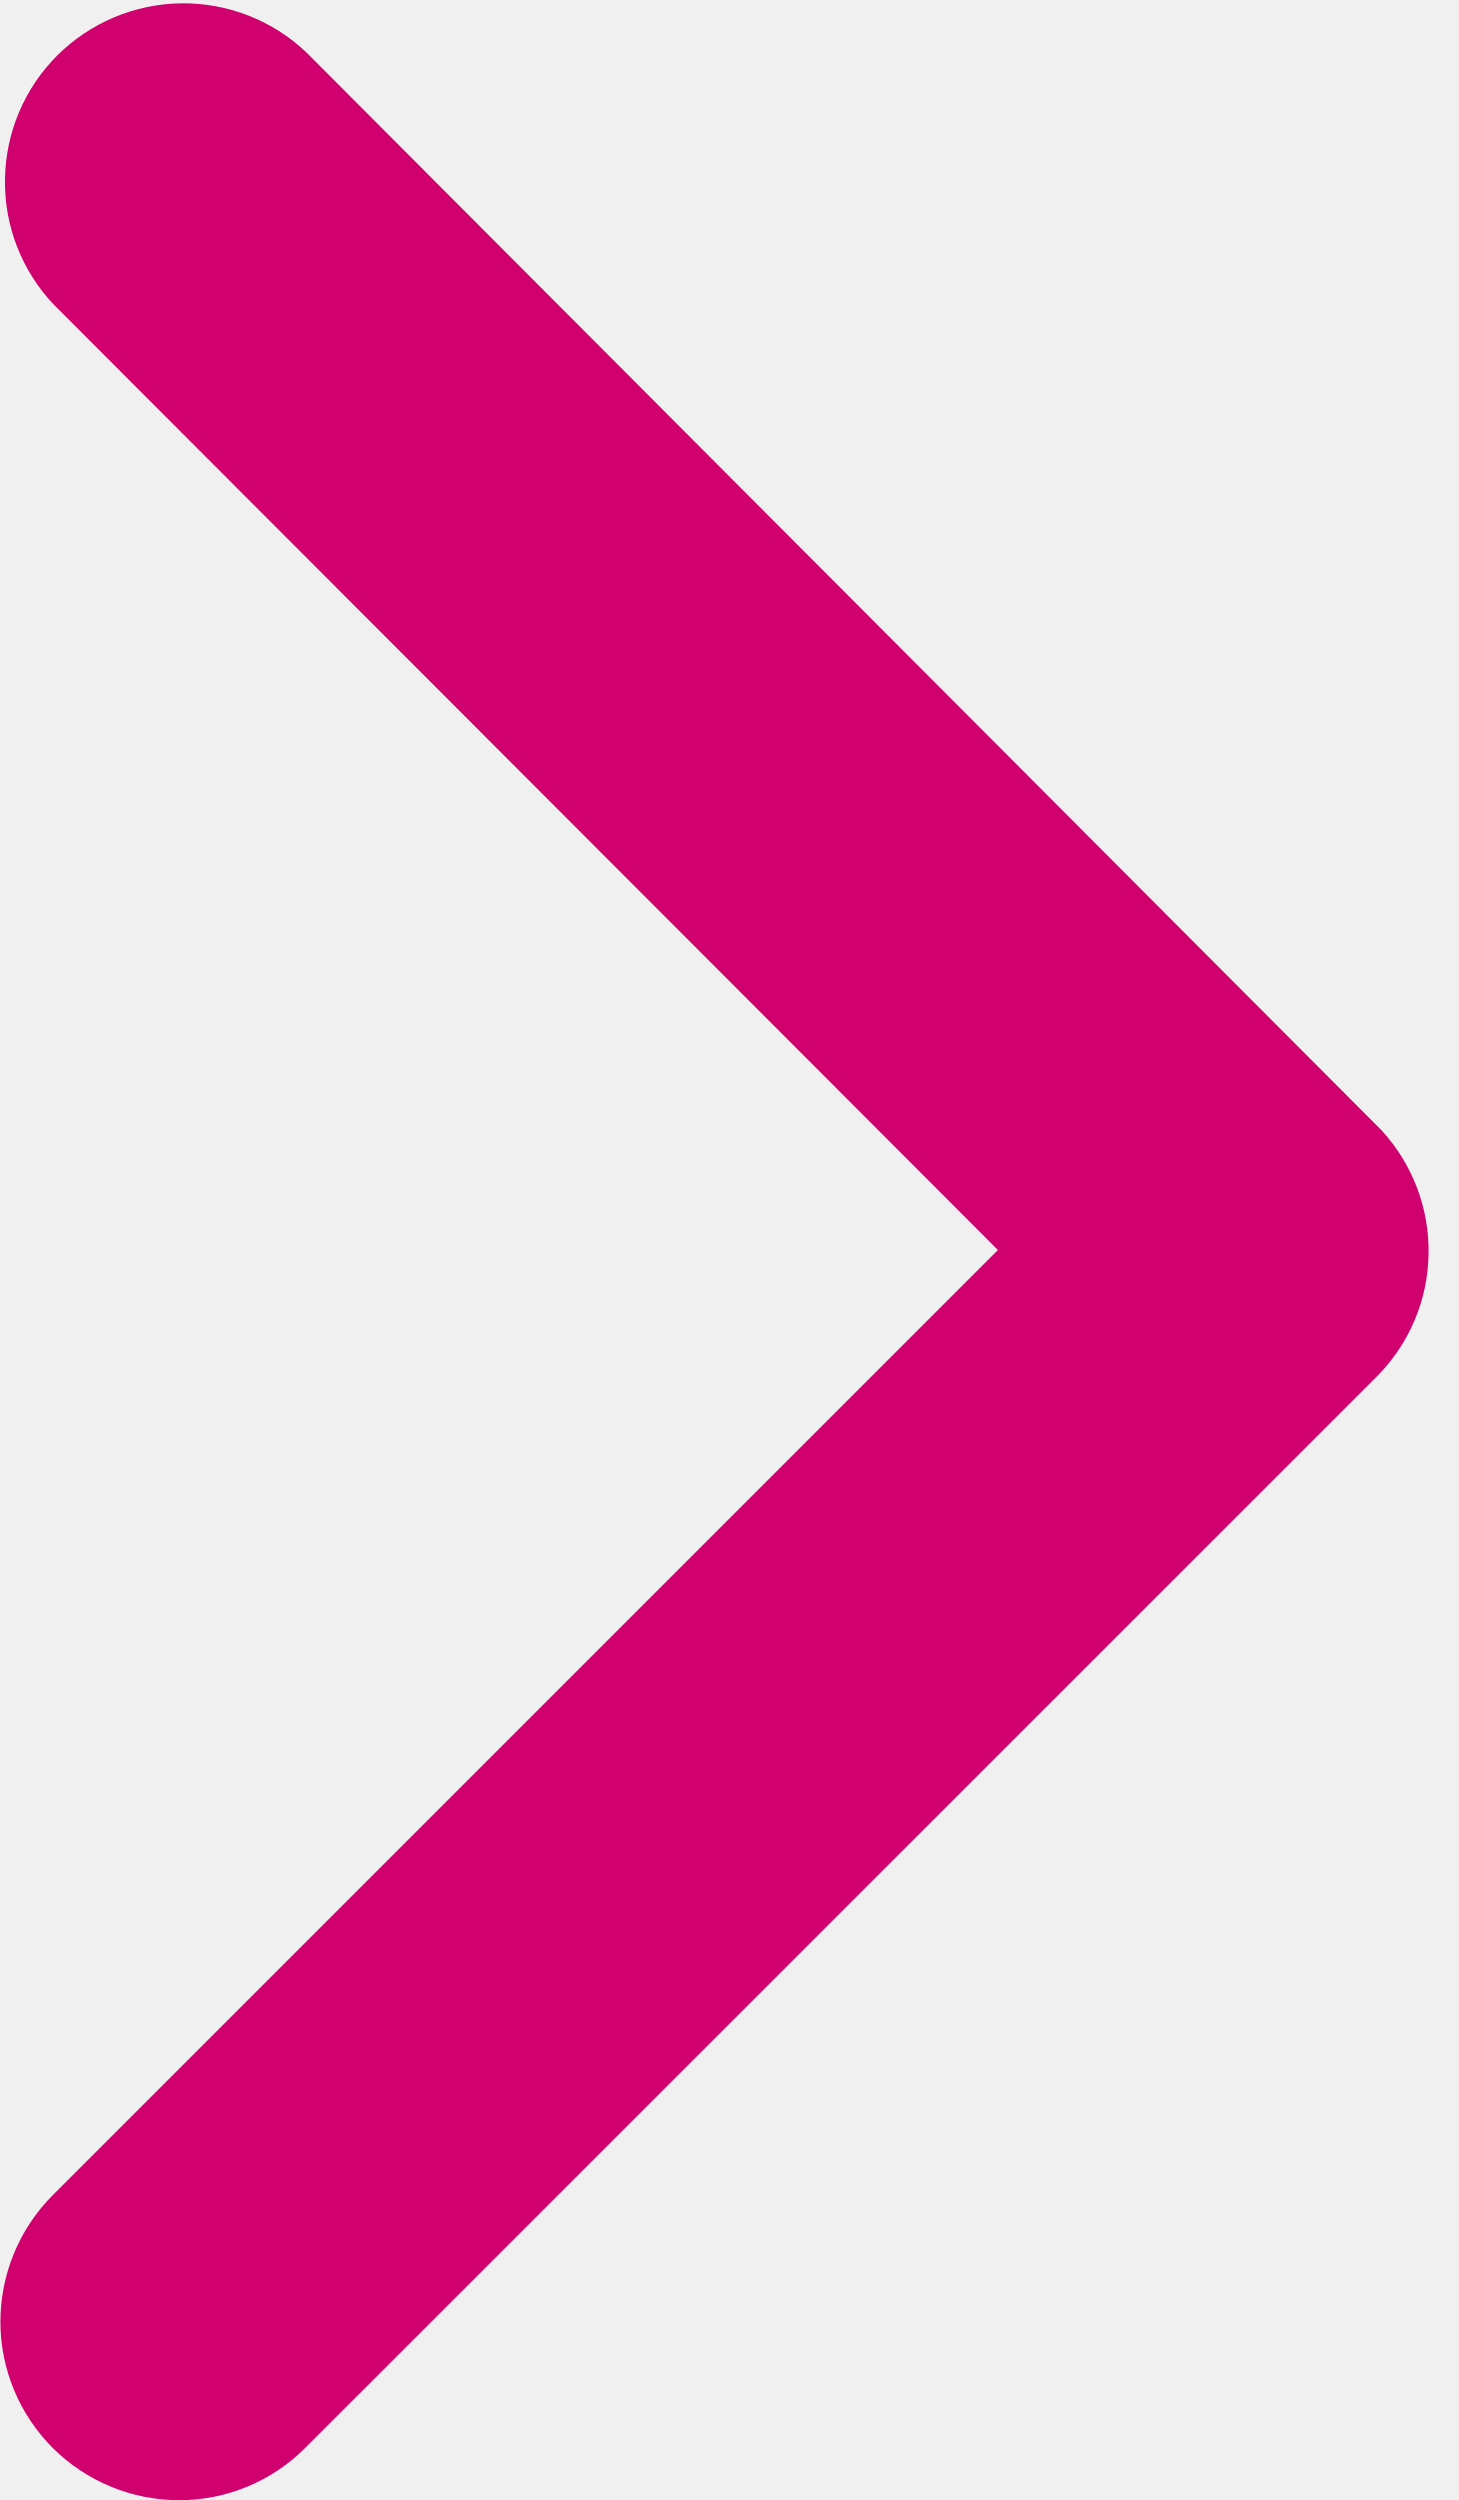
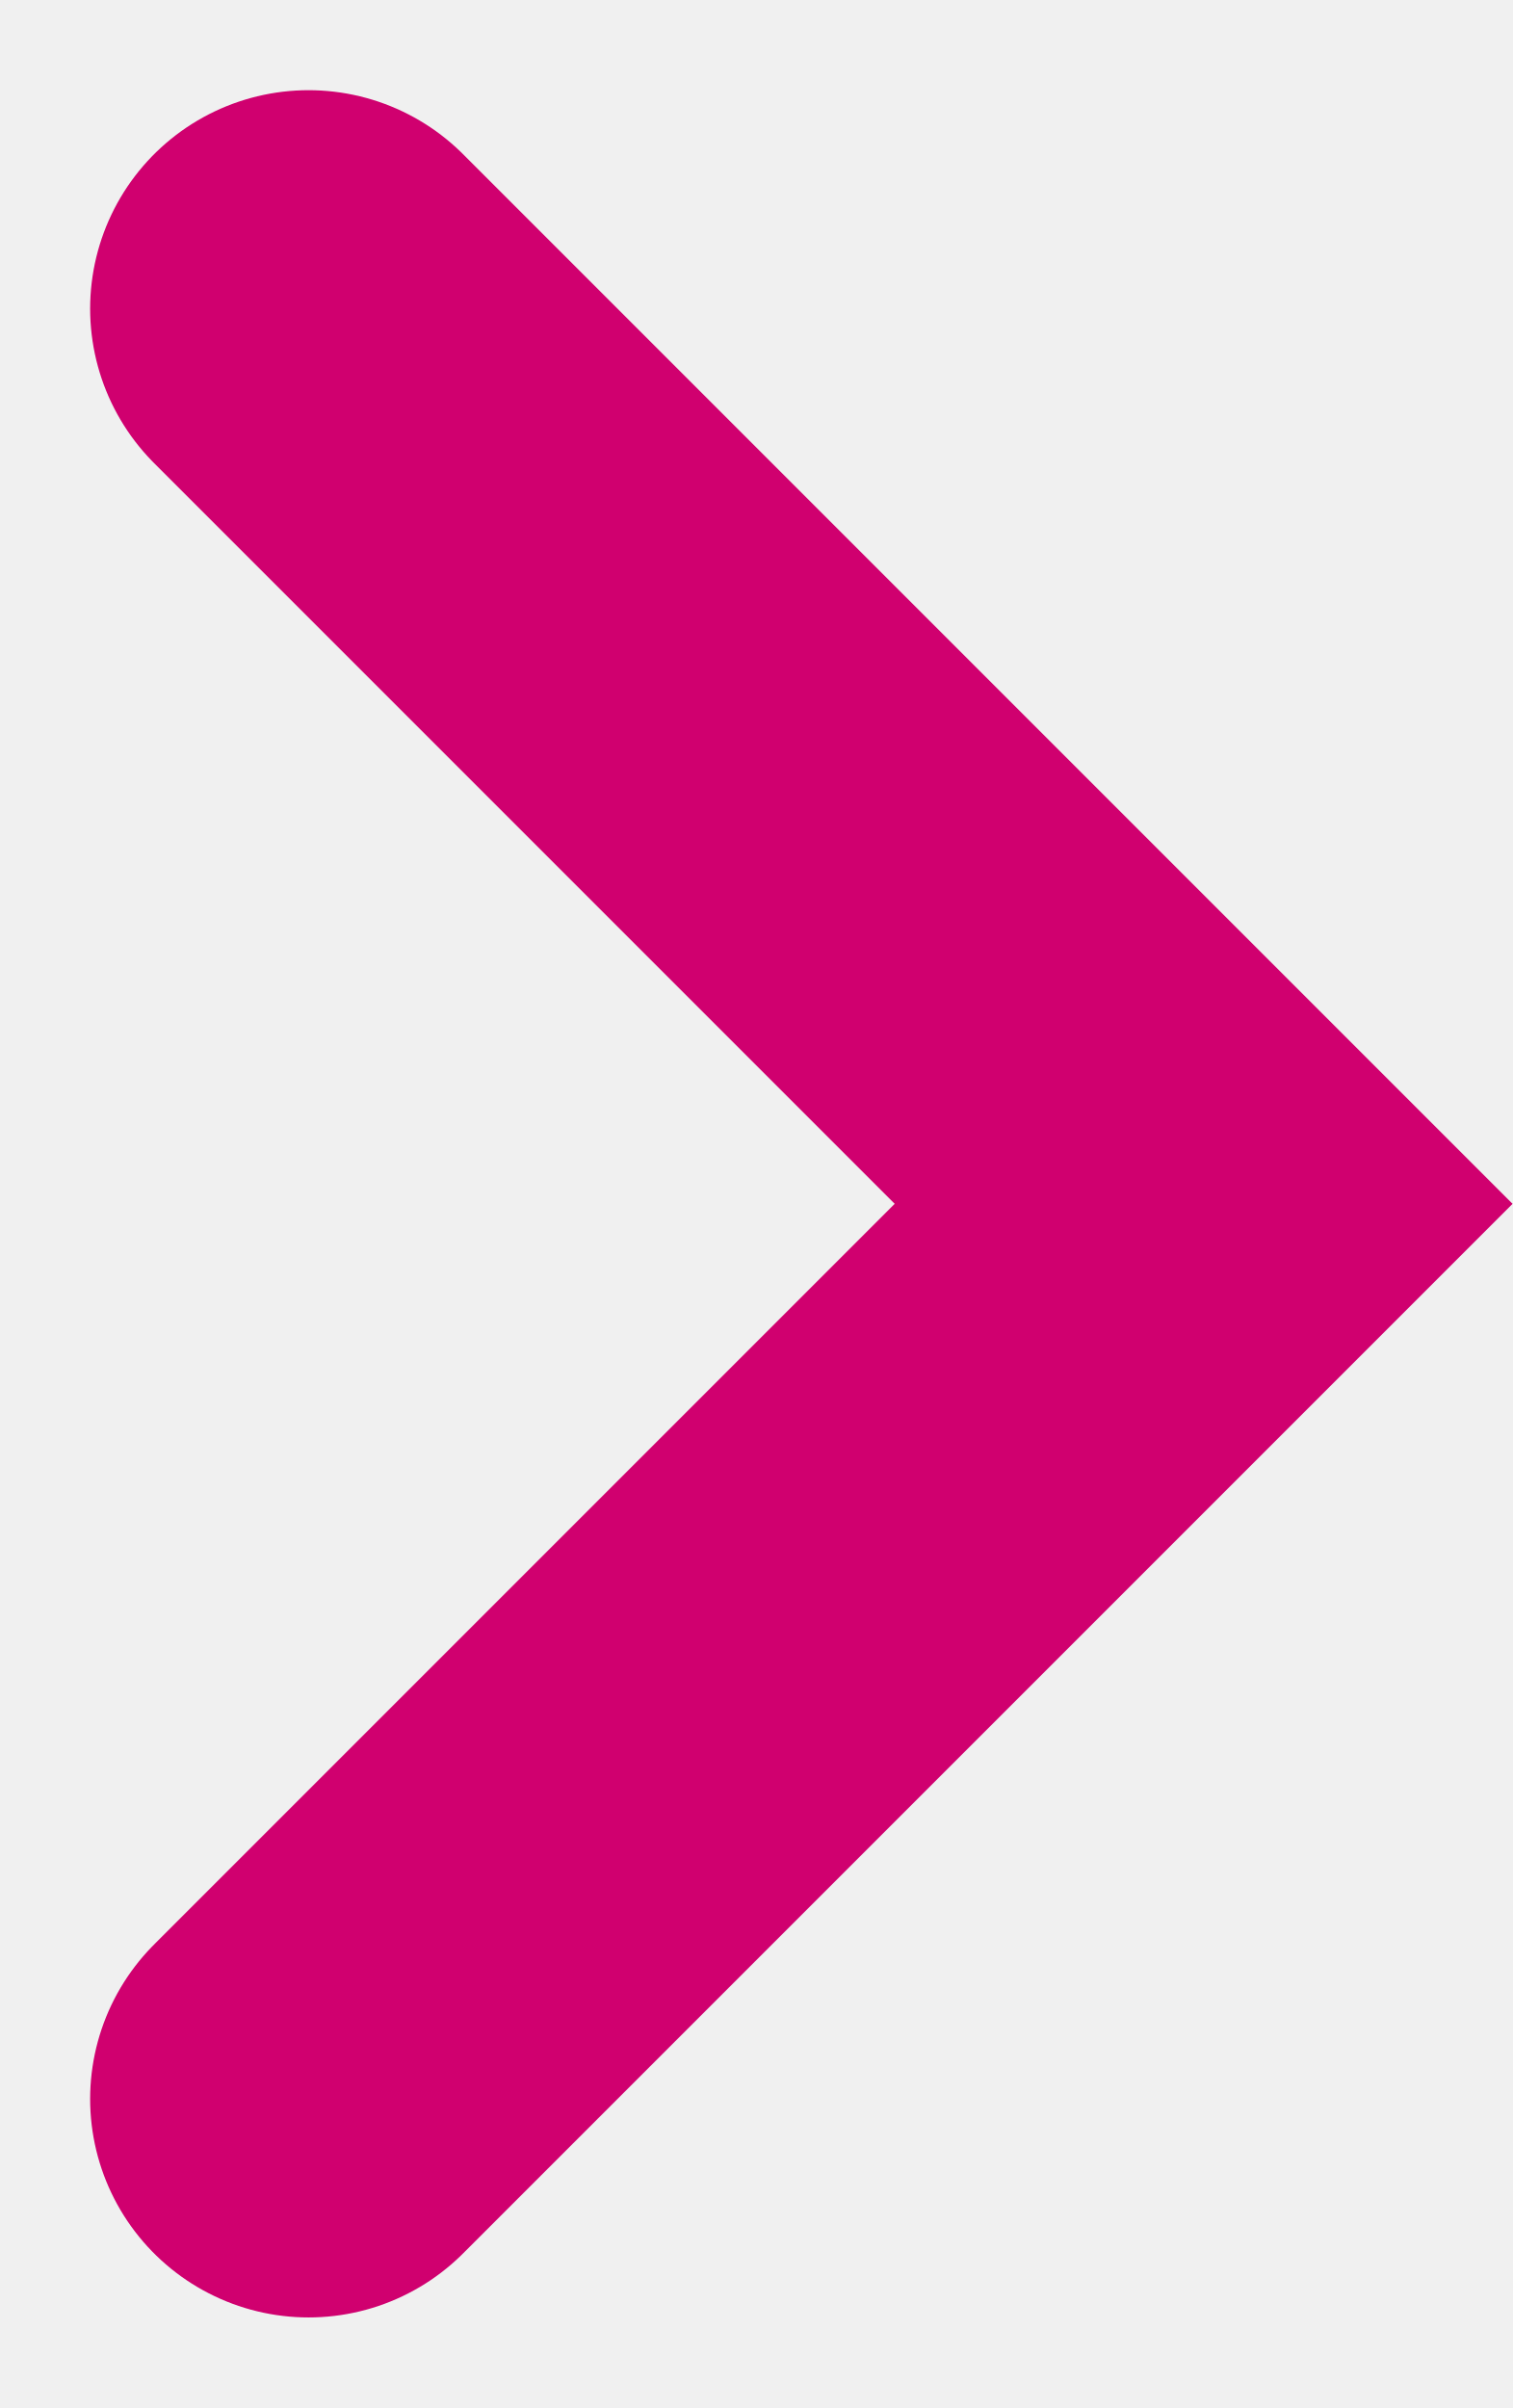
- <svg xmlns="http://www.w3.org/2000/svg" width="7" height="12" viewBox="0 0 7 12" fill="none">
-   <g clip-path="url(#clip0)">
-     <path d="M4.79 6L0.252 10.538C0.092 10.699 0.002 10.917 0.002 11.145C0.002 11.372 0.093 11.59 0.254 11.751C0.415 11.911 0.633 12.001 0.86 12.001C1.088 12.001 1.306 11.91 1.466 11.749L6.607 6.609C6.763 6.453 6.853 6.243 6.857 6.023C6.862 5.802 6.781 5.589 6.632 5.426L1.469 0.25C1.307 0.097 1.092 0.013 0.869 0.016C0.646 0.019 0.433 0.109 0.275 0.266C0.117 0.424 0.027 0.637 0.024 0.86C0.02 1.083 0.104 1.299 0.257 1.461L4.79 6Z" fill="#D0006E" />
-   </g>
-   <defs>
-     <clipPath id="clip0">
-       <rect width="6.857" height="12" fill="white" />
-     </clipPath>
-   </defs>
+ <svg xmlns="http://www.w3.org/2000/svg" width="10.388" height="16.533" viewBox="0 0 10.388 16.533">
+   <path d="M4779.7,6016.4l6.146-6.146-6.146-6.146" transform="translate(-4777.581 -6001.989)" fill="none" stroke="#D0006F" stroke-linecap="round" stroke-width="3" />
</svg>
